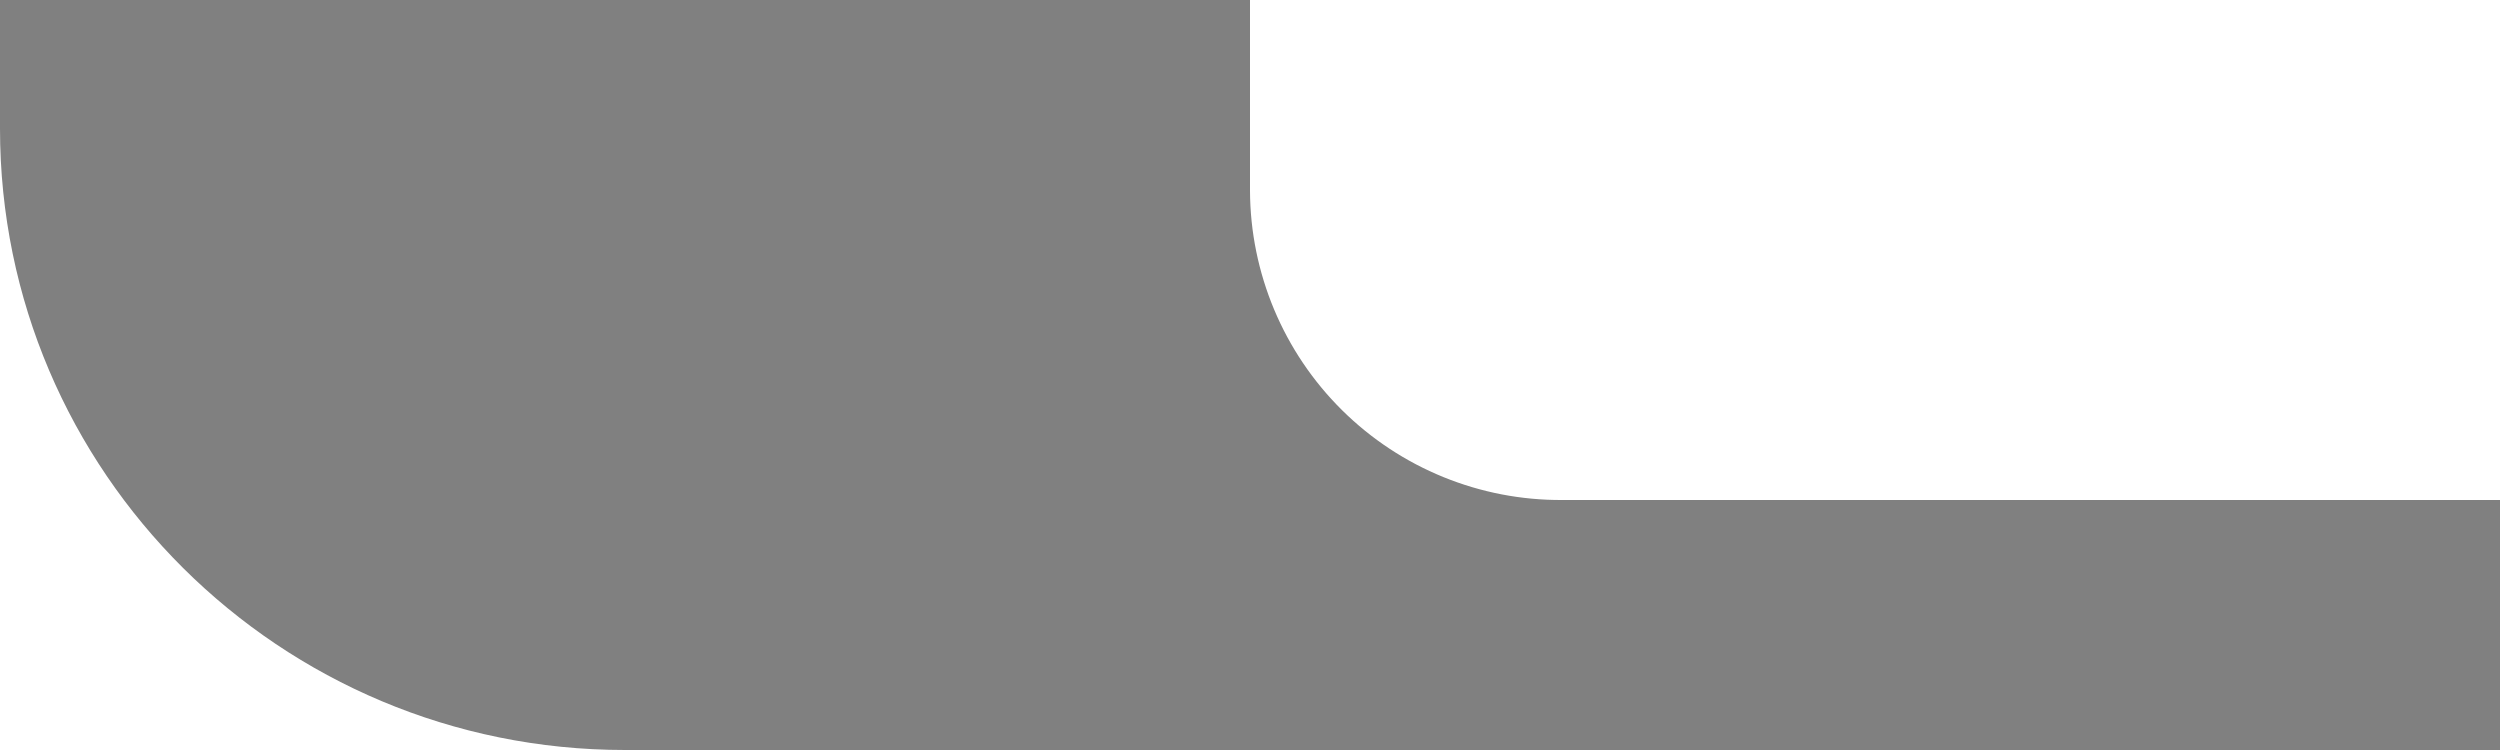
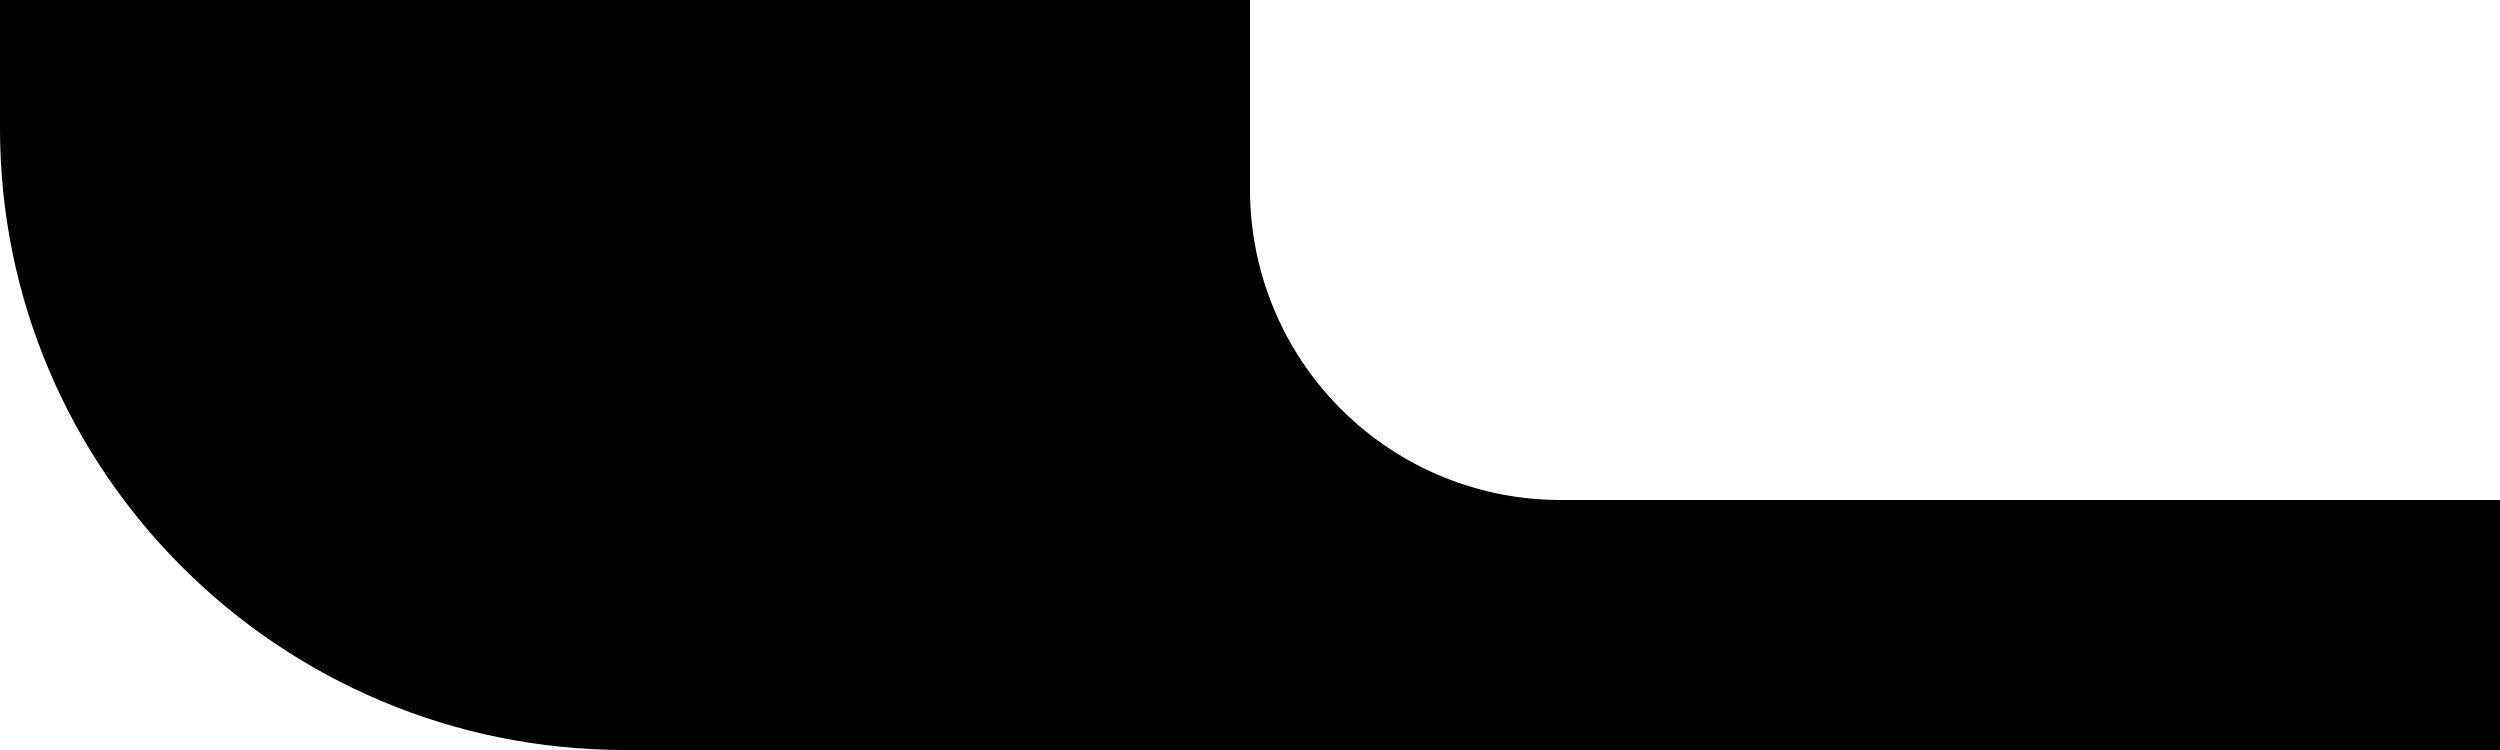
<svg xmlns="http://www.w3.org/2000/svg" id="Layer_1" data-name="Layer 1" viewBox="0 0 300 90">
  <defs>
-     <style>.cls-1{fill:gray;}</style>
+     <style>.cls-1{background}</style>
  </defs>
  <path class="cls-1" d="M150,90H75C33.58,90,0,56.61,0,15.41V0H150V22.87A37.26,37.26,0,0,0,187.5,60H300V90Z" />
</svg>
